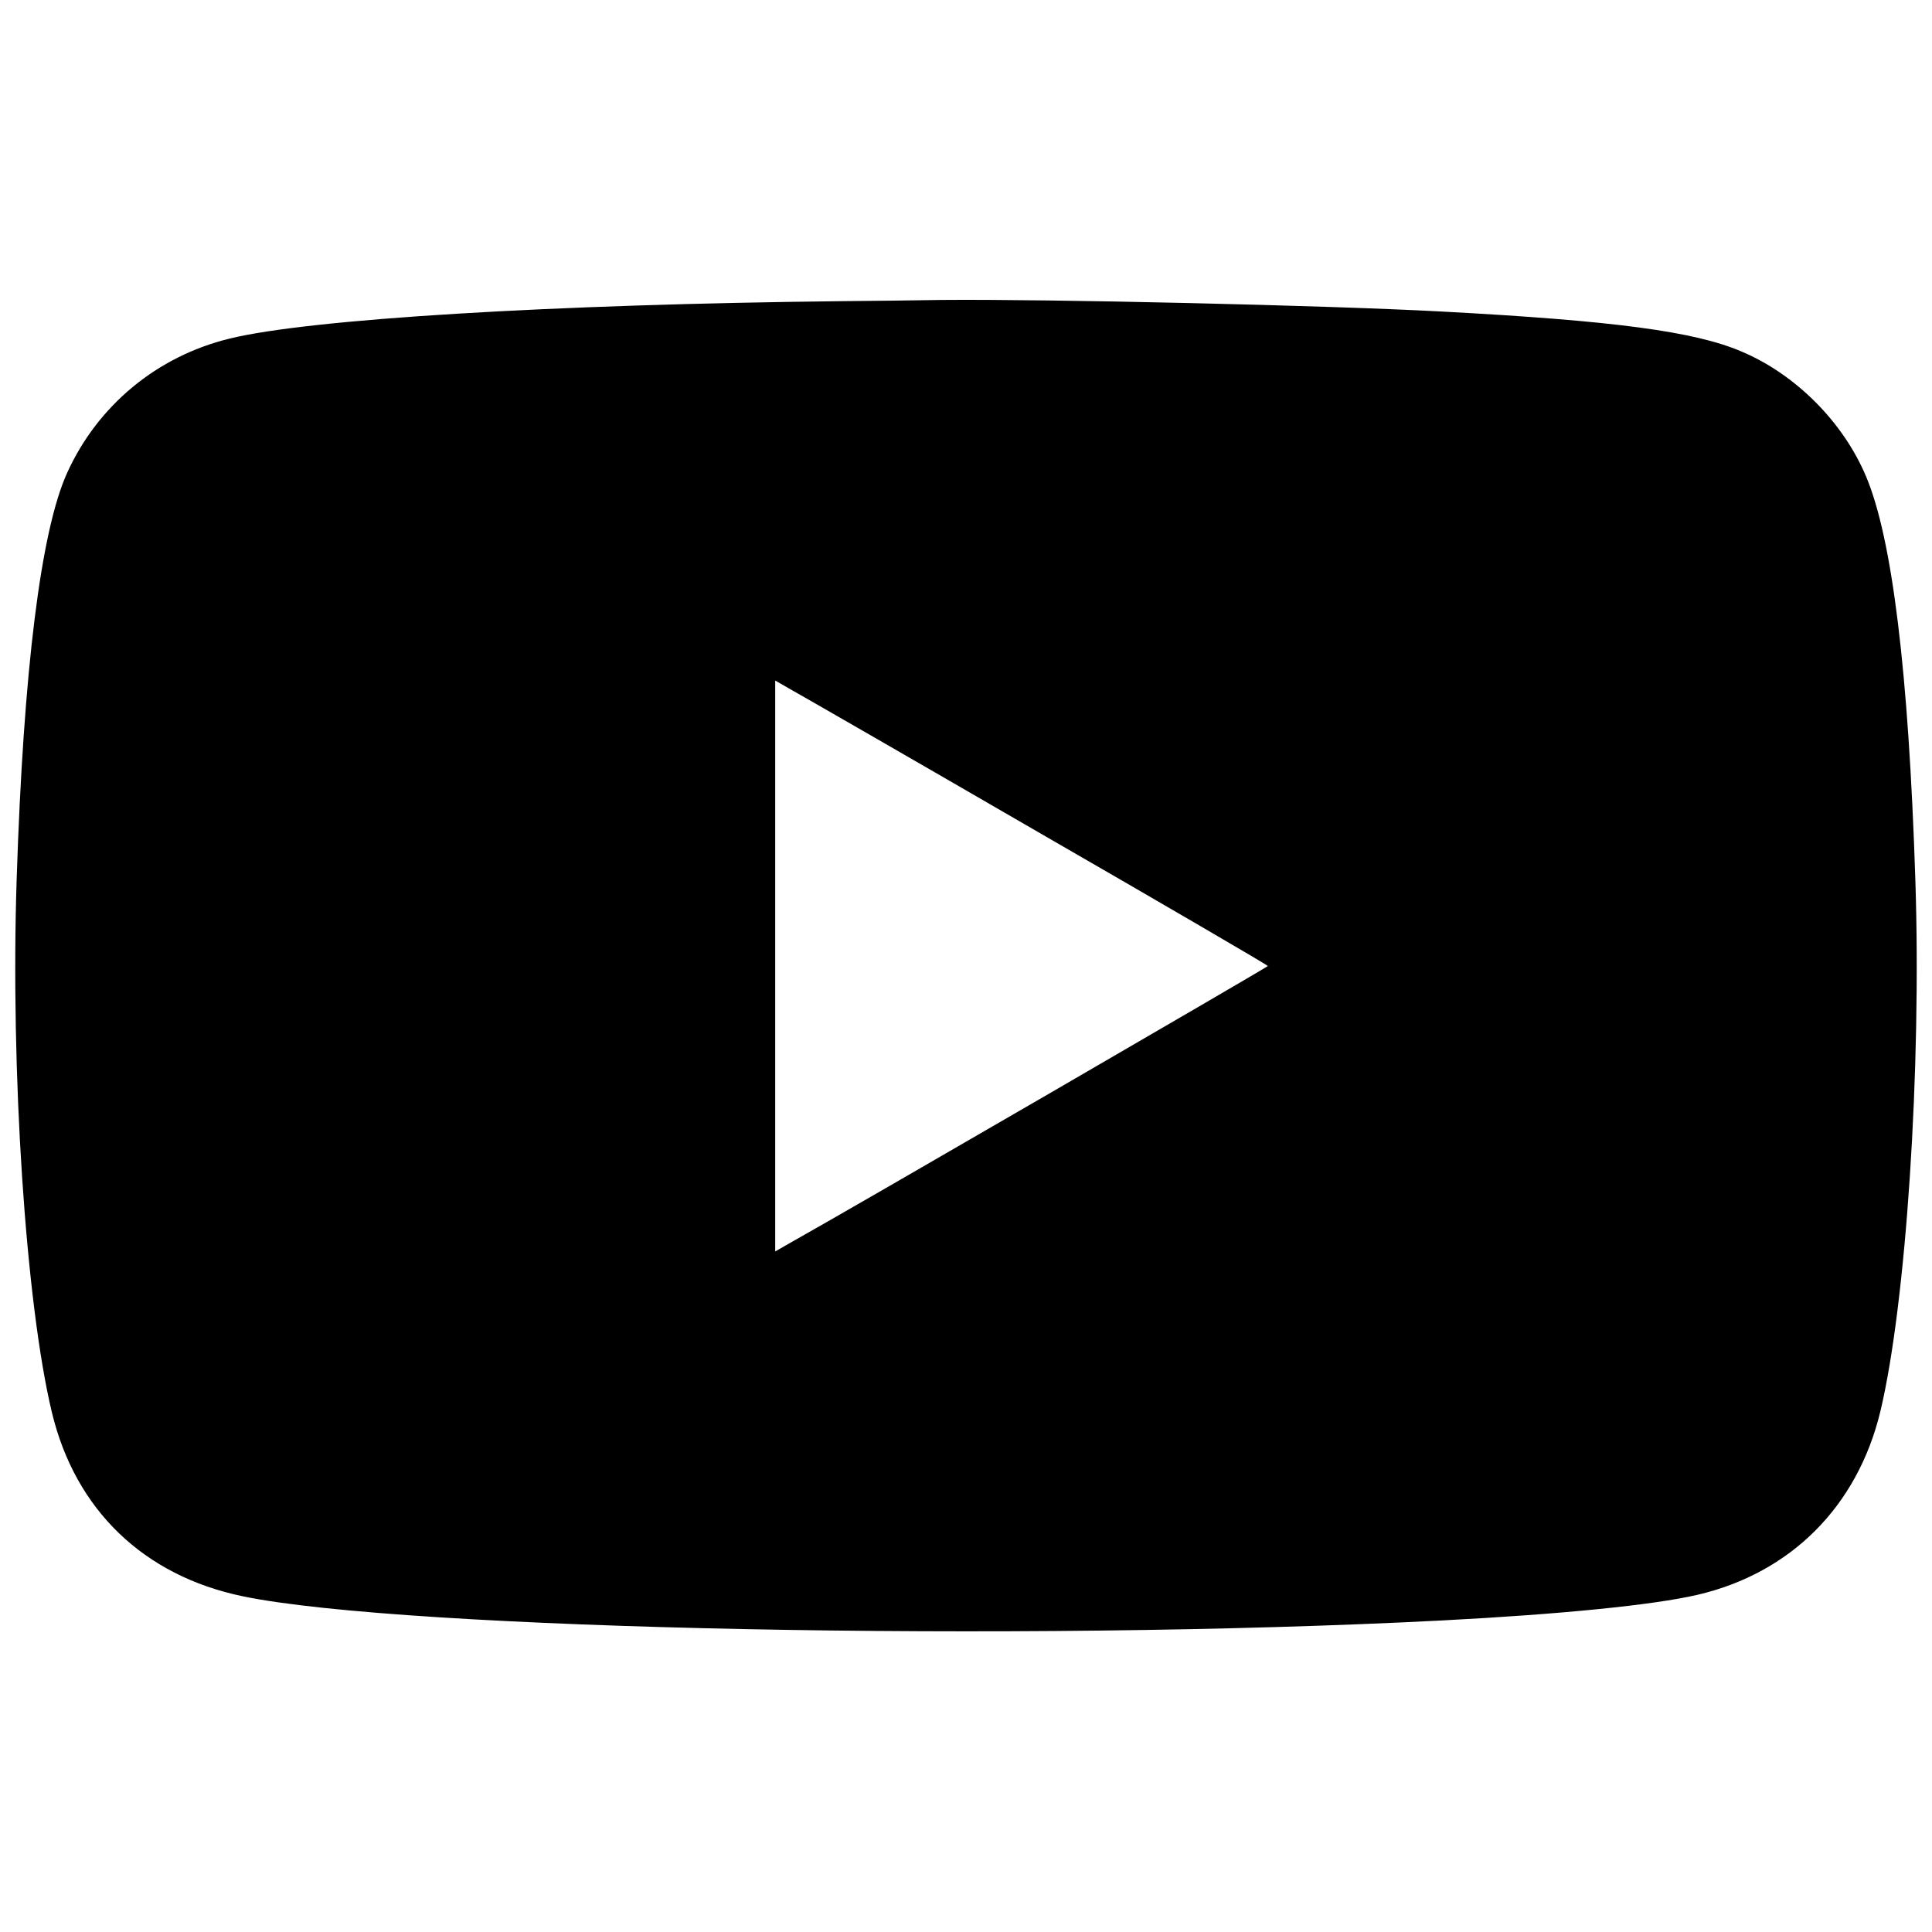
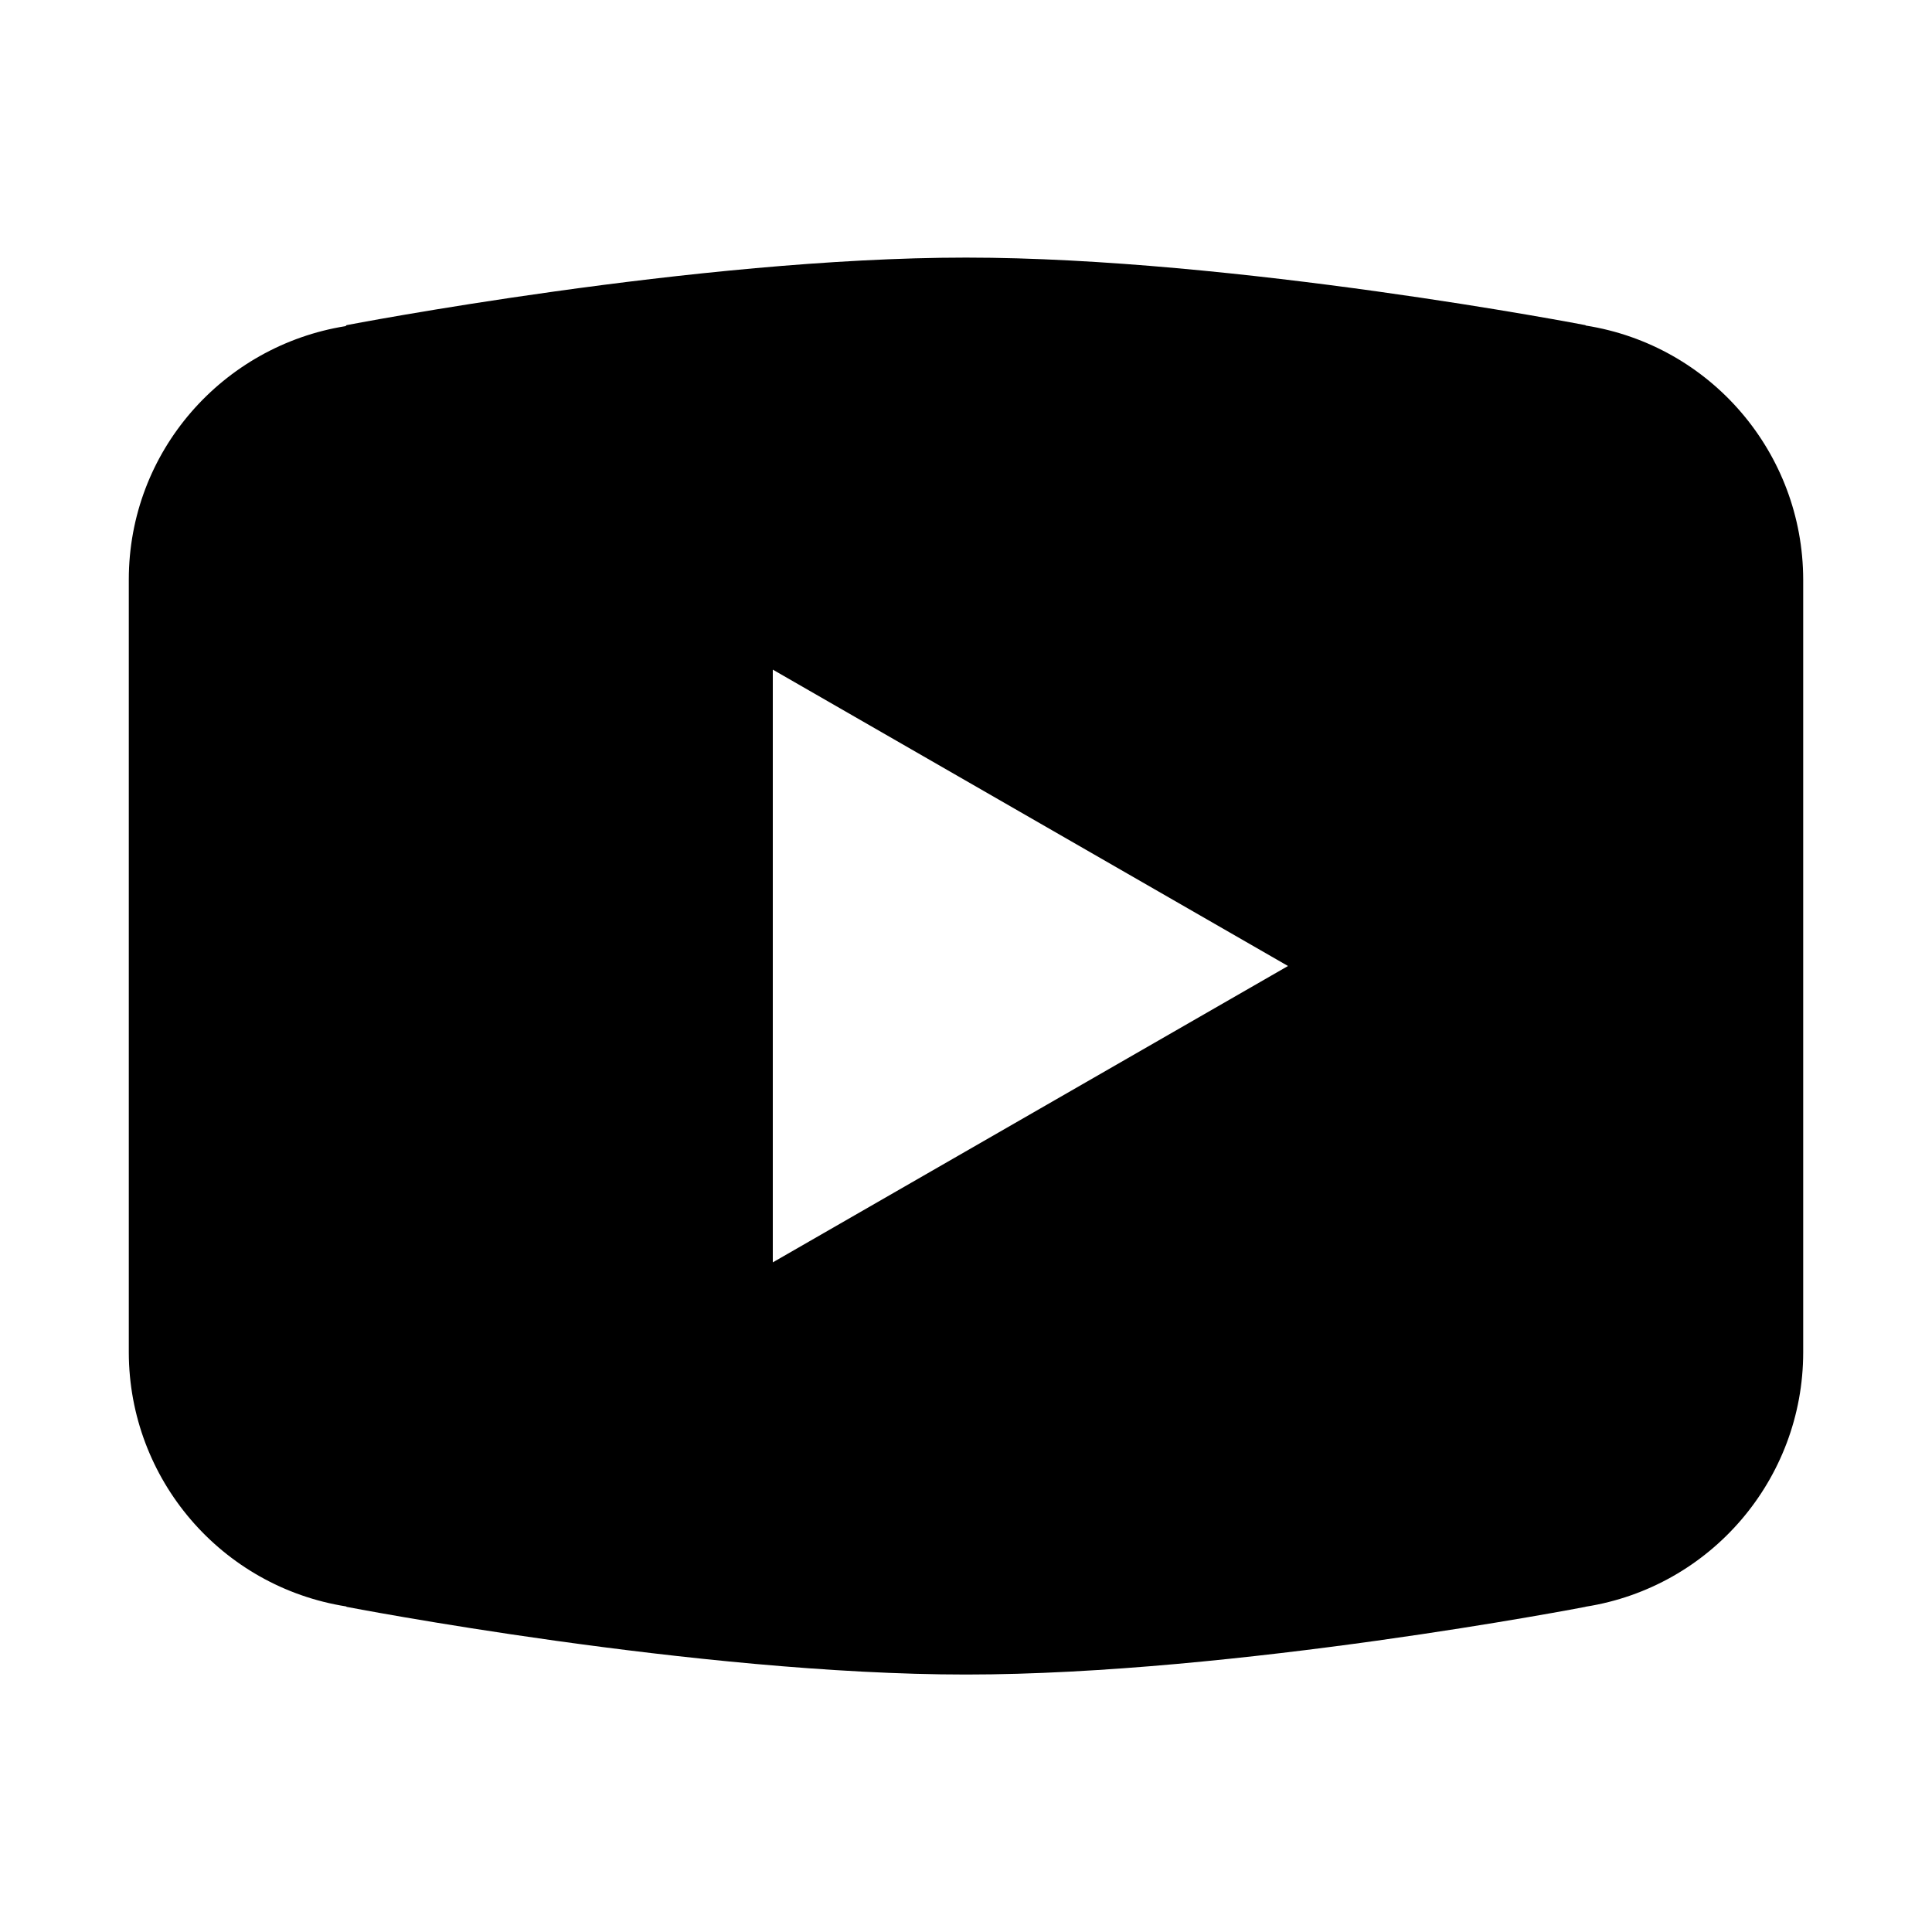
- <svg xmlns="http://www.w3.org/2000/svg" version="1.0" width="800pt" height="800pt" viewBox="0 0 800 800" preserveAspectRatio="xMidYMid meet">
-   <g transform="translate(0,800) scale(0.1,-0.1)" fill="#000000" stroke="none">
-     <path d="M3490 6753 c-1204 -13 -2210 -74 -2539 -155 -300 -73 -546 -276 -673 -556 -109 -240 -181 -816 -209 -1683 -26 -792 37 -1754 146 -2208 97 -403 380 -676 791 -761 668 -139 3224 -190 4964 -100 499 26 876 64 1058 106 387 90 663 366 758 759 107 447 171 1420 145 2203 -28 862 -96 1413 -204 1669 -95 226 -293 424 -517 518 -195 83 -528 127 -1240 165 -484 26 -1631 52 -2070 48 -113 -2 -297 -4 -410 -5z m808 -2198 c524 -302 952 -552 952 -555 0 -4 -1737 -1012 -1972 -1143 l-68 -39 0 1182 0 1182 68 -39 c38 -21 497 -285 1020 -588z" />
-   </g>
+ <svg xmlns="http://www.w3.org/2000/svg" fill="#000000" viewBox="0 0 30 30" width="30px" height="30px">
+   <path d="M 15 4 C 10.814 4 5.381 5.049 5.381 5.049 L 5.367 5.064 C 3.461 5.369 2 7.008 2 9 L 2 15 L 2 15.002 L 2 21 L 2 21.002 A 4 4 0 0 0 5.377 24.945 L 5.381 24.951 C 5.381 24.951 10.814 26.002 15 26.002 C 19.186 26.002 24.619 24.951 24.619 24.951 L 24.621 24.949 A 4 4 0 0 0 28 21.002 L 28 21 L 28 15.002 L 28 15 L 28 9 A 4 4 0 0 0 24.623 5.055 L 24.619 5.049 C 24.619 5.049 19.186 4 15 4 z M 12 10.398 L 20 15 L 12 19.602 L 12 10.398 z" />
</svg>
